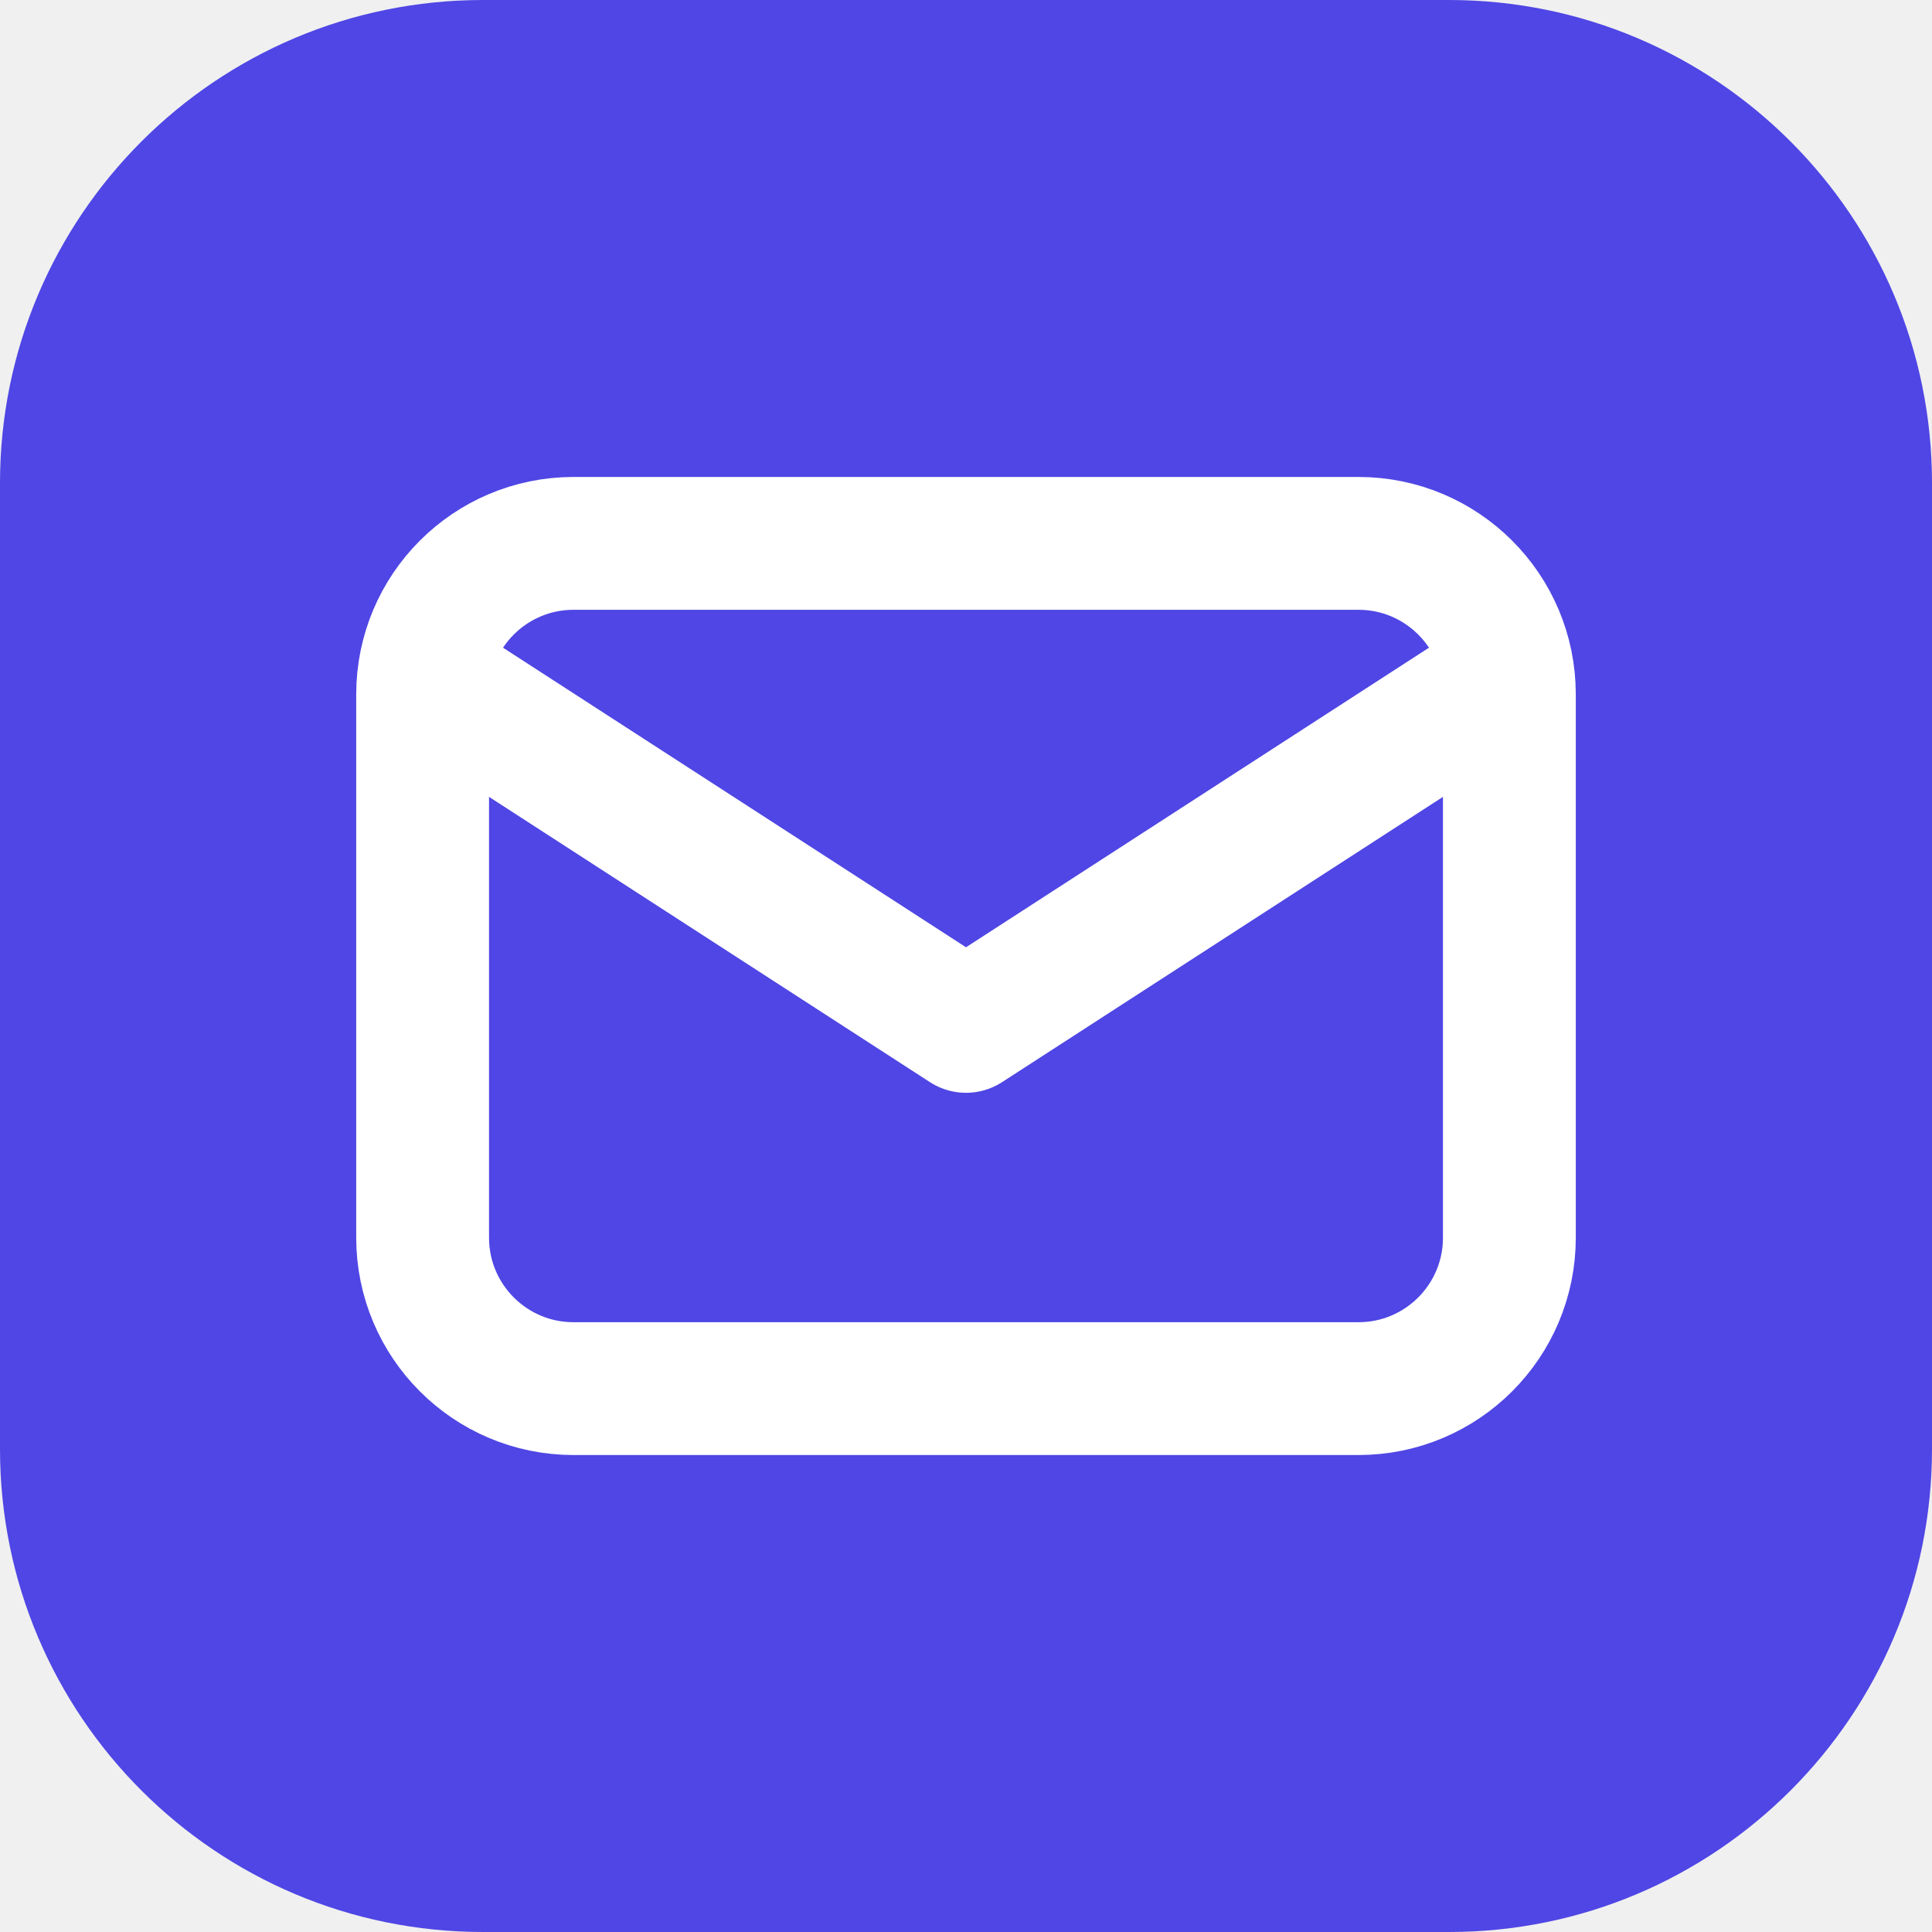
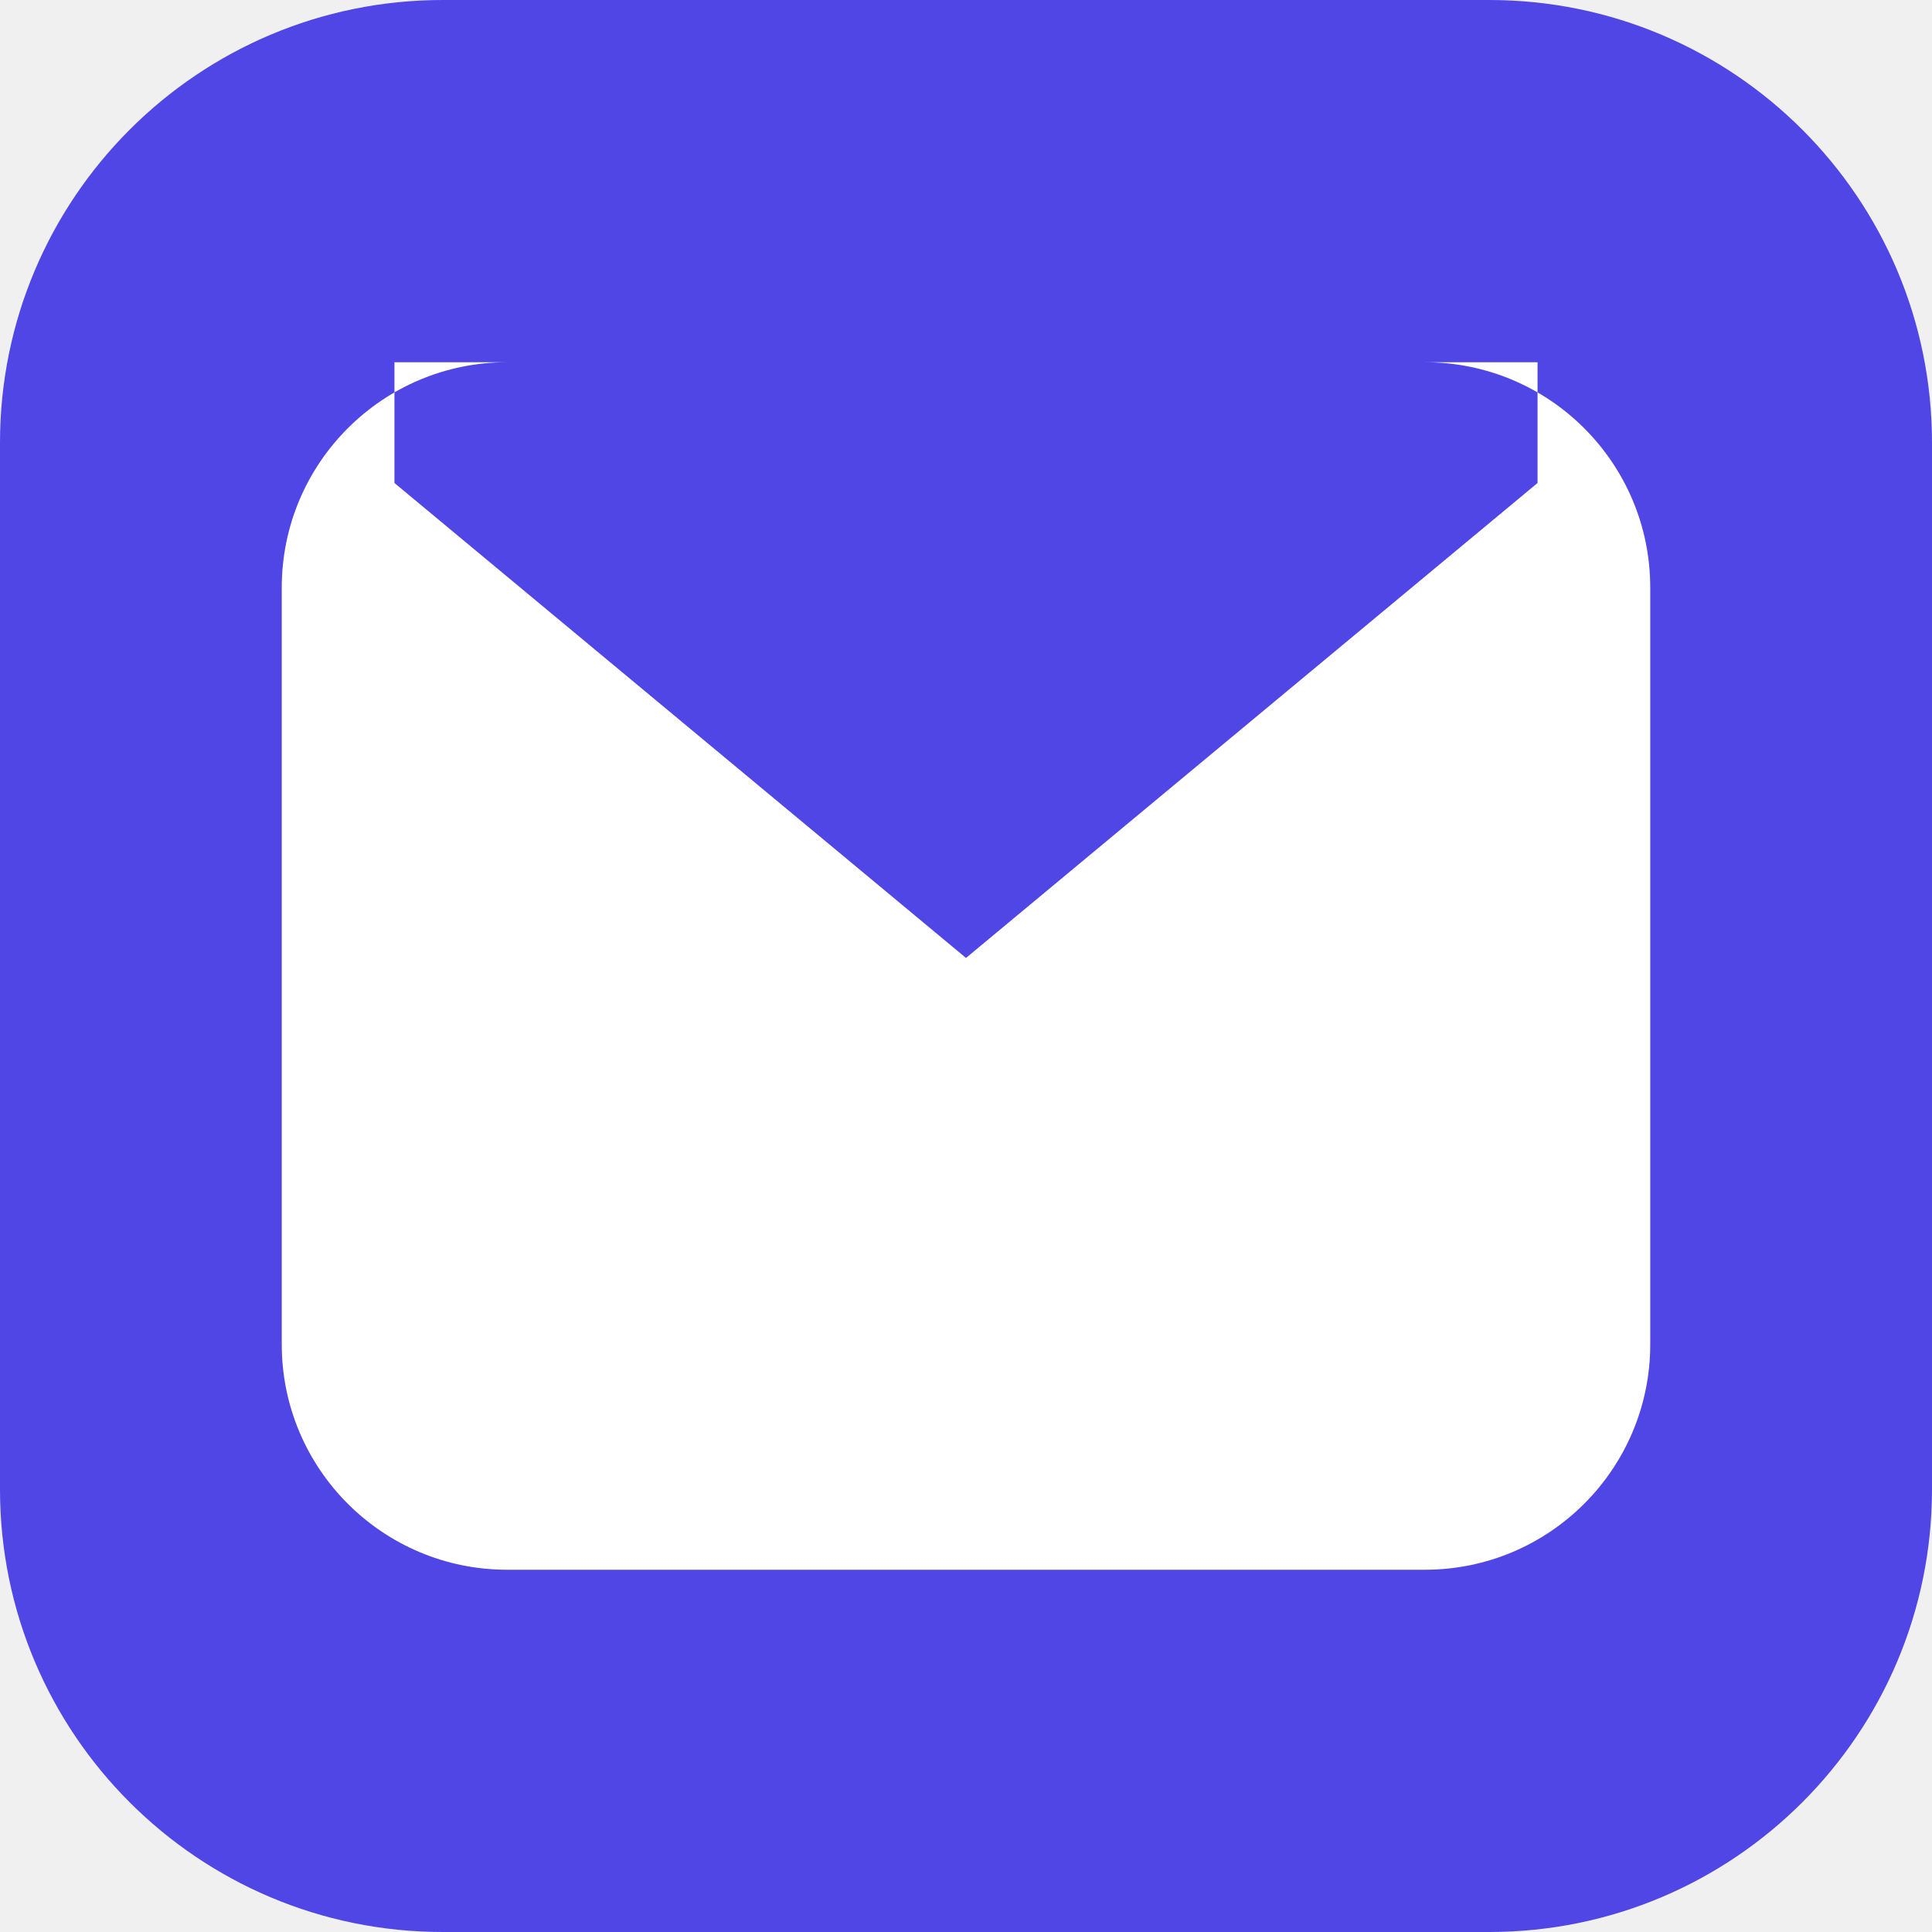
- <svg xmlns="http://www.w3.org/2000/svg" viewBox="0 0 32 32" width="32" height="32">
-   <rect width="32" height="32" rx="8" fill="#4F46E5" />
-   <g fill="none" stroke="#ffffff" stroke-width="2.2" stroke-linecap="round" stroke-linejoin="round">
-     <rect x="7" y="9" width="18" height="14" rx="2.5" />
-     <path d="M7.5 11.5 16 17l8.5-5.5" />
-   </g>
+ <svg xmlns="http://www.w3.org/2000/svg" viewBox="0 0 24 24" width="32" height="32">
+   <rect width="24" height="24" rx="5.5" fill="#4F46E5" />
+   <path fill="#ffffff" fill-rule="evenodd" clip-rule="evenodd" d="M6.3 4.5H17.7A2.8 2.8 0 0 1 20.5 7.3V16.7A2.8 2.8 0 0 1 17.7 19.5H6.3A2.8 2.8 0 0 1 3.5 16.7V7.3A2.8 2.8 0 0 1 6.3 4.5ZM4.9 6 12 11.9 19.1 6 19.1 4.5 4.9 4.5Z" />
</svg>
